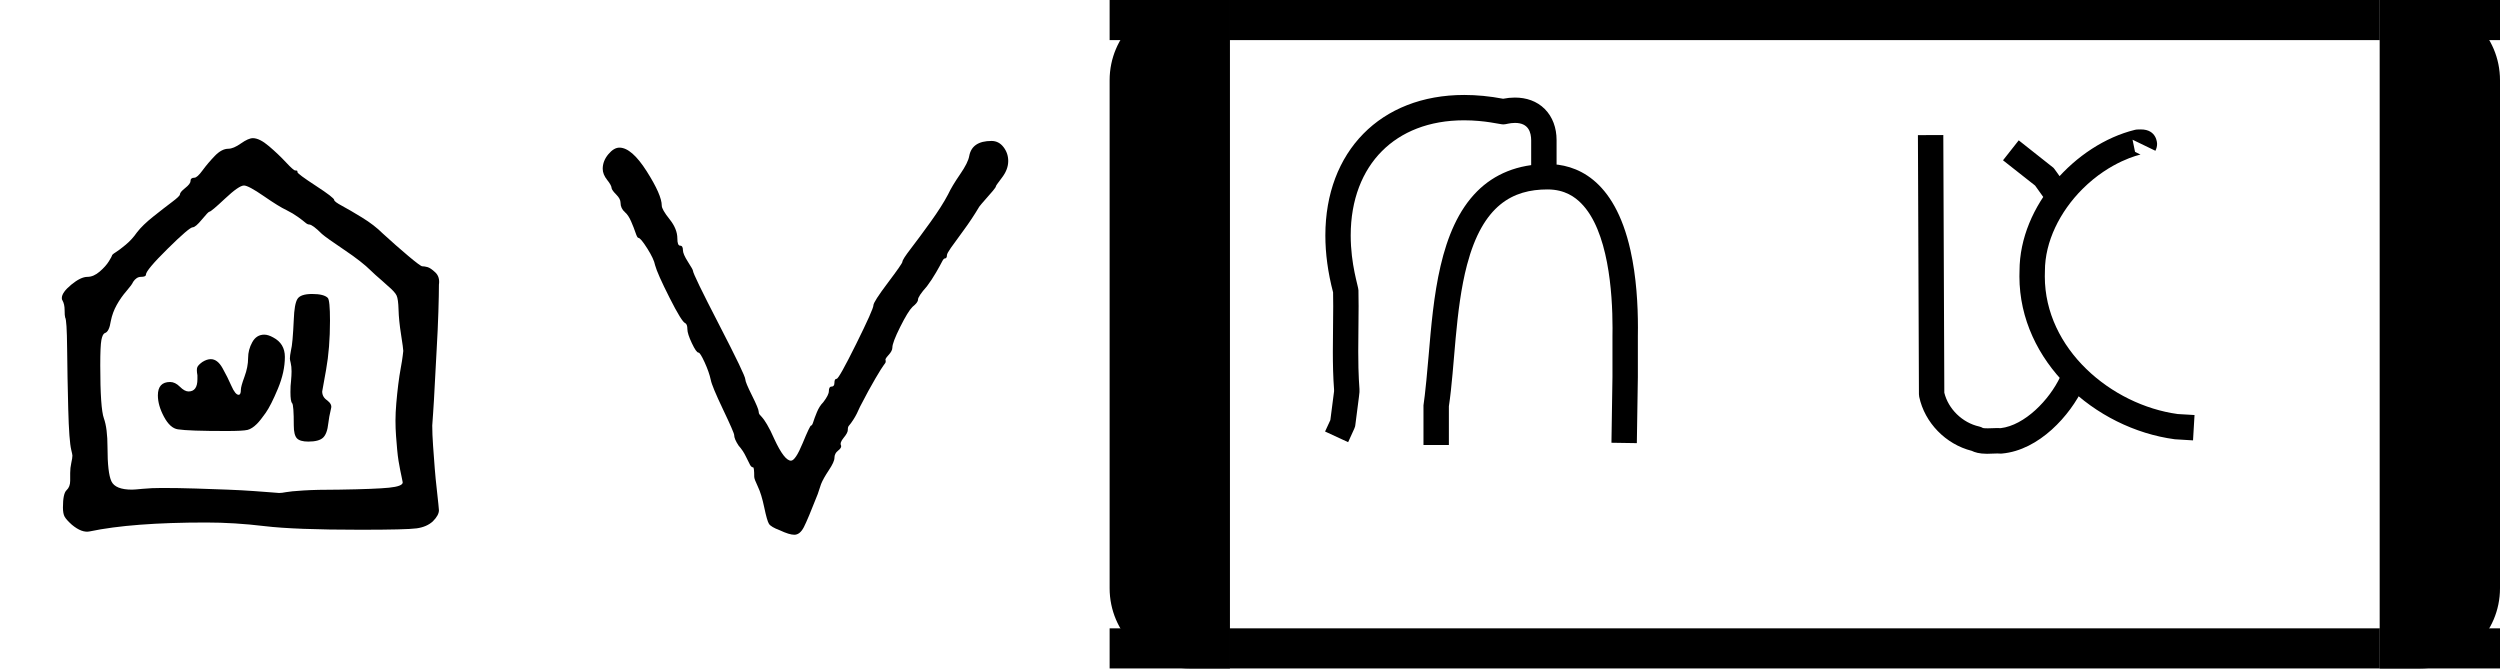
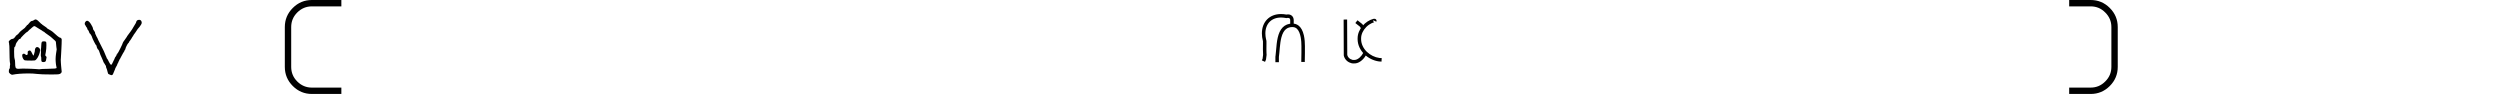
- <svg xmlns="http://www.w3.org/2000/svg" version="1.1" width="3740" height="1000" viewBox="0 0 3740 1000">
+ <svg xmlns="http://www.w3.org/2000/svg" version="1.1" width="26606" height="1000" viewBox="0 0 26606 1000">
  <path d="M126 137Q126 137 126 151Q126 160 128.0 169.0Q130 178 130 182Q130 184 128 192Q124 208 122.5 266.0Q121 324 120.5 375.0Q120 426 117 430Q116 433 116.0 443.5Q116 454 112 461Q111 462 111 465Q111 475 128.0 489.0Q145 503 157 503Q168 503 179.0 512.5Q190 522 195.5 531.0Q201 540 201 541Q201 543 207.5 547.0Q214 551 225.5 560.5Q237 570 246 583Q256 596 275.5 611.5Q295 627 309.0 637.5Q323 648 323 651Q323 655 332.5 662.5Q342 670 342 675Q342 681 349 681Q354 681 363.5 694.0Q373 707 385.5 720.0Q398 733 410 733Q419 733 432.5 742.5Q446 752 454 752Q466 752 483.0 737.5Q500 723 513.5 708.5Q527 694 530 694Q533 694 533.5 693.5Q534 693 534 691Q534 688 567.0 666.5Q600 645 600 641Q600 638 614.0 630.5Q628 623 650.0 609.5Q672 596 687 581Q711 559 733.0 540.5Q755 522 758 522Q762 522 767.5 520.5Q773 519 781.5 511.0Q790 503 788 489Q788 472 787.0 440.0Q786 408 784.0 374.0Q782 340 780.5 309.0Q779 278 777.5 257.5Q776 237 776 236Q776 221 777.5 199.5Q779 178 780.5 159.0Q782 140 784.0 123.0Q786 106 787.0 95.0Q788 84 788 84Q788 75 777 64Q766 54 748.0 51.5Q730 49 647 49Q529 49 475.0 55.5Q421 62 370 62Q237 62 161 46Q147 43 129 58Q119 67 116.0 72.5Q113 78 113 89Q113 114 119.5 120.0Q126 126 126 137ZM291 124Q320 124 351.5 123.0Q383 122 408.5 121.0Q434 120 455.0 118.5Q476 117 488.5 116.0Q501 115 501 115Q506 115 513.5 116.5Q521 118 544.5 119.5Q568 121 609 121Q674 122 698.5 124.5Q723 127 723 134Q723 134 722.5 136.5Q722 139 721.0 144.0Q720 149 718.5 156.0Q717 163 715.5 172.5Q714 182 713.0 193.0Q712 204 711.0 217.5Q710 231 710 245Q710 259 711.5 276.5Q713 294 715.0 310.0Q717 326 719.5 339.5Q722 353 723.0 361.5Q724 370 724 370Q724 374 720.0 399.5Q716 425 715.5 444.0Q715 463 712.0 469.5Q709 476 696 487Q693 490 686.0 496.0Q679 502 674.0 506.5Q669 511 666 514Q650 530 618.0 551.5Q586 573 578 580Q561 597 555 597Q552 597 548.0 600.5Q544 604 535.0 610.5Q526 617 514 623Q501 629 473.5 648.0Q446 667 438 667Q429 667 404.0 643.5Q379 620 376 620Q374 620 362.5 606.0Q351 592 346 592Q340 592 301.0 553.5Q262 515 262 507Q262 503 253 503Q245 503 239 494Q237 489 227.0 477.5Q217 466 209.5 452.5Q202 439 199 424Q196 404 188 402Q184 400 182.0 389.5Q180 379 180 344Q180 267 186.5 249.0Q193 231 193 197Q193 151 200.0 136.0Q207 121 237 121Q241 121 256.5 122.5Q272 124 291 124Z" transform="translate(0.00,833.33) scale(0.8333,-0.8333)" fill="#000000" />
  <path d="m 432.427,-300.259 c 0,-4 2.167,-11.833 6.5,-23.5 4.333,-11.667 6.5,-22.833 6.5,-33.5 0,-10 2.5,-19.5 7.5,-28.5 5,-9 12.167,-13.5 21.5,-13.5 4.667,0 10,1.667 16,5 14,7.333 21,19 21,35 0,18 -4.167,37 -12.5,57 -8.333,20 -15.667,34.5 -22,43.5 -6.333,9 -11.5,15.5 -15.5,19.5 -6,6 -11.667,9.667 -17,11 -5.333,1.333 -18,2 -38,2 -45.333,0 -74.333,-1 -87,-3 -9.333,-1.333 -17.667,-8.833 -25,-22.5 -7.333,-13.667 -11,-26.5 -11,-38.5 0,-16 7.333,-24 22,-24 6,0 11.833,2.833 17.5,8.5 5.667,5.667 10.833,8.5 15.5,8.5 10.667,0 16,-7.333 16,-22 v -7 c -1.333,-7.333 -1.333,-12.333 0,-15 1.333,-2.667 4.333,-5.667 9,-9 5.333,-3.333 10.333,-5 15,-5 8,0 15,5.333 21,16 6,10.667 11.333,21.333 16,32 4.667,10.667 9,16 13,16 2.667,0 4,-3 4,-9 z m 95,-126 c 0.667,-18.667 2.833,-31 6.5,-37 3.667,-6 12.5,-9 26.5,-9 14,0 23.333,2.333 28,7 2.667,2.667 4,16.333 4,41 0,32.667 -2.333,62 -7,88 l -7,39 c 0,6.667 3,12 9,16 6,4.667 8.333,9.333 7,14 -2.667,11.333 -4.333,20.333 -5,27 -1.333,12.667 -4.5,21.333 -9.5,26 -5,4.667 -13.833,7 -26.5,7 -10,0 -16.833,-2 -20.5,-6 -3.667,-4 -5.5,-11.667 -5.5,-23 0,-24.667 -1,-38 -3,-40 -2,-2 -3,-8.667 -3,-20 0,-8 0.333,-14.333 1,-19 0.667,-7.333 1,-13.333 1,-18 0,-6 -0.5,-11 -1.5,-15 -1,-4 -1.5,-6.667 -1.5,-8 0,-3.333 0.667,-8.333 2,-15 2,-7.333 3.667,-25.667 5,-55 z" transform="translate(0.00,833.33) scale(0.8333,0.8333)" fill="#000000" />
  <path d="M116 735Q138 735 165.0 692.5Q192 650 192 631Q192 624 206.0 606.5Q220 589 220 572Q220 559 225.0 559.0Q230 559 230 551Q230 544 239.0 530.0Q248 516 248 514Q248 508 295.0 417.0Q342 326 342 319Q342 314 354.0 290.0Q366 266 366 261Q366 258 367.5 256.0Q369 254 372.0 251.0Q375 248 381.0 238.0Q387 228 394 212Q412 173 424 173Q432 173 445.0 204.5Q458 236 460 236Q462 236 464.0 242.5Q466 249 470.5 260.0Q475 271 482 278Q492 291 492 298Q492 306 497.0 306.0Q502 306 502.0 313.0Q502 320 506 320Q510 320 541.0 382.5Q572 445 572 452Q572 458 598.0 492.5Q624 527 624 530Q624 534 639.0 553.5Q654 573 674.5 601.5Q695 630 706 651Q713 666 727.5 687.0Q742 708 744 720Q749 747 784 747Q797 747 805.5 736.0Q814 725 814 711Q814 696 803.0 681.5Q792 667 792 666Q792 664 786.5 657.5Q781 651 773.0 642.0Q765 633 762 629Q749 607 733.5 586.0Q718 565 711.0 555.0Q704 545 704 542Q704 536 700 536Q698 536 695.0 530.0Q692 524 684.5 511.0Q677 498 668 486Q652 468 652 462Q652 457 642 449Q634 441 620.0 413.0Q606 385 606 376Q606 370 599.0 362.5Q592 355 594 353Q594 352 594 350Q594 349 590.5 344.5Q587 340 575.5 320.5Q564 301 548 270Q542 256 536.5 247.5Q531 239 529.0 237.0Q527 235 526.5 233.0Q526 231 526 228Q526 223 518.5 214.0Q511 205 514 200Q515 196 508.5 191.0Q502 186 502 178Q502 171 492.0 156.0Q482 141 478 131Q476 125 472 113Q454 67 447.0 53.5Q440 40 430 40Q421 40 404 48Q388 54 384.5 59.5Q381 65 376 89Q371 113 364.5 126.5Q358 140 358 144Q358 161 356 161Q353 161 350.5 165.5Q348 170 343.0 180.5Q338 191 330 200Q322 212 322 219Q322 223 302.0 265.0Q282 307 280 318Q277 332 269.0 349.5Q261 367 258 367Q254 367 246.0 384.0Q238 401 238 409Q238 418 234 420Q228 422 206.0 465.5Q184 509 180 524Q178 535 166.0 554.0Q154 573 150 573Q148 573 145.0 582.0Q142 591 137.0 602.5Q132 614 126 619Q118 626 118 636Q118 643 110.5 650.5Q103 658 102 662Q102 667 94.0 677.0Q86 687 86 697Q86 711 96.0 723.0Q106 735 116 735Z" transform="translate(830.00,833.33) scale(0.8333,-0.8333)" fill="#000000" />
-   <path d="M 1840.0 0 H 1780.0 A 120 120 0 0 0 1660.0 120 V 880 A 120 120 0 0 0 1780.0 1000 H 1840.0 Z" fill="#000000" />
-   <path d="M 3560.0 0 H 3620.0 A 120 120 0 0 1 3740.0 120 V 880 A 120 120 0 0 1 3620.0 1000 H 3560.0 Z" fill="#000000" />
-   <rect x="1660.00" y="0.00" width="180.00" height="60.00" fill="#000000" />
-   <rect x="1660.00" y="940.00" width="180.00" height="60.00" fill="#000000" />
-   <rect x="1840.00" y="0.00" width="1720.00" height="60.00" fill="#000000" />
-   <rect x="1840.00" y="940.00" width="1720.00" height="60.00" fill="#000000" />
-   <rect x="3560.00" y="0.00" width="180.00" height="60.00" fill="#000000" />
-   <rect x="3560.00" y="940.00" width="180.00" height="60.00" fill="#000000" />
-   <path d="M 108.86,305.66 C 108.86,140.71 217.05,29.02 382.26,29.02 C 406.69,29.02 432.26,31.46 458.75,36.48 C 466.58,34.95 474.37,34.15 481.97,34.15 C 504.36,34.15 525.15,41.06 540.69,56.60 C 556.29,72.20 564.00,93.97 564.00,117.76 C 564.00,198.00 564.00,198.00 564.00,198.00 L 514.00,198.00 L 514.00,118.13 C 513.84,103.00 509.17,84.05 482.21,84.05 C 470.85,84.05 465.10,87.00 459.00,87.00 C 452.60,87.00 423.64,78.92 381.75,78.92 C 312.70,78.92 258.11,101.70 220.49,139.32 C 181.81,178.00 158.76,234.92 158.76,305.48 C 158.76,363.36 173.81,405.43 173.99,413.43 C 174.23,423.87 174.31,434.33 174.31,444.78 C 174.31,445.67 173.61,532.64 173.61,533.63 C 173.61,585.78 176.00,603.58 176.00,608.00 L 176.00,614.00 C 176.00,615.62 176.00,615.62 167.79,679.22 C 167.30,683.02 167.30,683.02 153.70,712.49 C 153.70,712.49 108.30,691.54 108.30,691.51 L 118.70,668.98 L 126.00,612.38 L 126.00,608.97 C 124.12,584.19 123.61,559.12 123.61,534.10 C 123.61,533.20 124.32,445.72 124.32,444.72 C 124.32,435.58 124.25,426.52 124.07,417.55 C 113.84,378.59 108.86,341.04 108.86,305.66  Z M 352.00,718.00 L 302.00,718.00 L 302.00,640.00 C 302.00,639.03 305.44,621.22 312.06,543.07 C 321.82,427.82 333.32,293.02 407.76,218.57 C 441.23,185.11 487.33,164.99 546.36,164.99 C 600.67,164.99 677.60,192.32 709.46,334.91 C 721.26,387.71 724.14,443.07 724.14,486.85 C 724.14,492.87 724.09,498.67 724.00,504.21 L 724.00,584.39 L 721.99,714.39 L 672.01,713.62 L 674.00,583.81 L 674.00,503.57 C 674.09,498.51 674.14,493.23 674.14,487.76 C 674.14,417.46 665.81,295.69 612.01,241.89 C 600.85,230.73 580.92,214.98 546.17,214.98 C 478.05,214.98 418.91,245.23 387.76,363.33 C 364.12,452.96 363.73,564.23 352.00,641.91 L 352.00,718.00 Z" transform="translate(1900.00,120.00) scale(0.76,0.76)" fill="#000000" />
-   <path d="M 326.60,734.72 C 319.64,734.72 313.08,735.35 306.03,735.35 C 290.50,735.35 281.70,732.36 275.98,729.55 C 224.69,716.66 183.34,674.17 172.55,623.21 C 172.19,621.52 172.01,619.81 172.01,618.10 L 170.01,108.10 L 219.99,107.90 L 221.98,615.13 C 229.75,646.90 257.23,674.19 290.47,681.61 C 293.10,682.19 295.73,683.21 298.09,684.65 C 299.15,684.96 302.66,685.22 307.62,685.22 C 315.16,685.22 319.66,684.67 326.22,684.67 C 328.33,684.67 330.53,684.73 332.84,684.89 C 379.92,679.45 428.74,629.60 450.36,583.40 C 450.36,583.40 495.64,604.58 495.64,604.60 C 470.04,659.35 408.74,728.48 335.19,734.90 C 334.46,734.96 333.73,735.00 333.00,735.00 C 330.45,735.00 330.78,734.72 326.60,734.72  Z M 337.51,157.62 L 368.45,118.35 C 435.62,171.26 435.62,171.26 436.68,172.32 C 438.15,173.80 438.15,173.80 469.36,217.49 L 428.67,246.55 L 400.72,207.43 C 400.72,207.43 337.55,157.65 337.51,157.62  Z M 608.92,96.87 C 640.41,96.87 640.78,124.23 640.78,125.50 C 640.78,130.07 639.66,134.44 637.50,138.91 L 592.49,117.11 L 597.39,141.00 L 608.17,146.48 C 606.84,146.50 548.86,159.22 493.93,214.15 C 449.45,258.62 419.99,317.66 419.99,375.50 C 419.99,375.64 419.99,375.79 420.00,376.00 C 420.00,377.19 419.79,380.45 419.79,386.20 C 419.79,529.02 550.65,639.25 681.43,657.10 L 714.48,659.05 L 711.54,708.95 C 676.59,706.90 676.59,706.90 675.67,706.77 C 518.21,685.79 369.80,553.70 369.80,386.23 C 369.80,382.68 369.87,379.12 370.00,375.48 C 370.00,246.47 480.72,126.37 596.99,97.73 C 598.96,97.25 600.98,97.00 603.00,97.00 C 603.18,97.00 603.37,97.01 603.55,97.01 C 603.60,97.01 608.32,96.87 608.92,96.87 Z" transform="translate(2740.00,120.00) scale(0.76,0.76)" fill="#000000" />
+   <path d="M 24.638,12.488 H 20.722 q -1.482,0 -2.54,-1.058 -1.058,-1.058 -1.058,-2.54 V 3.598 q 0,-1.482 1.058,-2.54 Q 19.241,4e-6 20.722,4e-6 h 3.916 V 0.847 H 20.722 q -1.132,0 -1.947,0.815 -0.804,0.804 -0.804,1.937 v 5.292 q 0,1.132 0.804,1.937 0.815,0.815 1.947,0.815 h 3.916 z" transform="translate(1660.00,0.00) scale(80.0747,80.0747)" fill="#000000" />
+   <path d="M 75.015,0.847 V 4e-6 h 13.123 v 0.847 z m 0,11.642 v -0.847 h 13.123 v 0.847 z" transform="translate(13268.47,0.00) scale(954.9133,80.0747)" fill="#000000" />
+   <path d="m 87.715,4e-6 h 2.857 q 1.482,0 2.54,1.058 1.058,1.058 1.058,2.54 v 5.292 q 0,1.482 -1.058,2.54 -1.058,1.058 -2.54,1.058 h -2.857 v -0.847 h 2.857 q 1.132,0 1.937,-0.815 0.815,-0.804 0.815,-1.937 V 3.598 q 0,-1.132 -0.815,-1.937 -0.804,-0.815 -1.937,-0.815 h -2.857 z" transform="translate(14997.28,0.00) scale(80.0747,80.0747)" fill="#000000" />
+   <path d="M 108.86,305.66 C 108.86,140.71 217.05,29.02 382.26,29.02 C 406.69,29.02 432.26,31.46 458.75,36.48 C 466.58,34.95 474.37,34.15 481.97,34.15 C 504.36,34.15 525.15,41.06 540.69,56.60 C 556.29,72.20 564.00,93.97 564.00,117.76 C 564.00,198.00 564.00,198.00 564.00,198.00 L 514.00,198.00 L 514.00,118.13 C 513.84,103.00 509.17,84.05 482.21,84.05 C 470.85,84.05 465.10,87.00 459.00,87.00 C 452.60,87.00 423.64,78.92 381.75,78.92 C 312.70,78.92 258.11,101.70 220.49,139.32 C 181.81,178.00 158.76,234.92 158.76,305.48 C 158.76,363.36 173.81,405.43 173.99,413.43 C 174.23,423.87 174.31,434.33 174.31,444.78 C 174.31,445.67 173.61,532.64 173.61,533.63 C 173.61,585.78 176.00,603.58 176.00,608.00 L 176.00,614.00 C 176.00,615.62 176.00,615.62 167.79,679.22 C 167.30,683.02 167.30,683.02 153.70,712.49 C 153.70,712.49 108.30,691.54 108.30,691.51 L 118.70,668.98 L 126.00,612.38 L 126.00,608.97 C 124.12,584.19 123.61,559.12 123.61,534.10 C 123.61,533.20 124.32,445.72 124.32,444.72 C 124.32,435.58 124.25,426.52 124.07,417.55 C 113.84,378.59 108.86,341.04 108.86,305.66  Z M 352.00,718.00 L 302.00,718.00 L 302.00,640.00 C 302.00,639.03 305.44,621.22 312.06,543.07 C 321.82,427.82 333.32,293.02 407.76,218.57 C 441.23,185.11 487.33,164.99 546.36,164.99 C 600.67,164.99 677.60,192.32 709.46,334.91 C 721.26,387.71 724.14,443.07 724.14,486.85 C 724.14,492.87 724.09,498.67 724.00,504.21 L 724.00,584.39 L 721.99,714.39 L 672.01,713.62 L 674.00,583.81 L 674.00,503.57 C 674.09,498.51 674.14,493.23 674.14,487.76 C 674.14,417.46 665.81,295.69 612.01,241.89 C 600.85,230.73 580.92,214.98 546.17,214.98 C 478.05,214.98 418.91,245.23 387.76,363.33 C 364.12,452.96 363.73,564.23 352.00,641.91 L 352.00,718.00 Z" transform="translate(13348.47,127.80) scale(0.7444,0.7444)" fill="#000000" />
+   <path d="M 326.60,734.72 C 319.64,734.72 313.08,735.35 306.03,735.35 C 290.50,735.35 281.70,732.36 275.98,729.55 C 224.69,716.66 183.34,674.17 172.55,623.21 C 172.19,621.52 172.01,619.81 172.01,618.10 L 170.01,108.10 L 219.99,107.90 L 221.98,615.13 C 229.75,646.90 257.23,674.19 290.47,681.61 C 293.10,682.19 295.73,683.21 298.09,684.65 C 299.15,684.96 302.66,685.22 307.62,685.22 C 315.16,685.22 319.66,684.67 326.22,684.67 C 328.33,684.67 330.53,684.73 332.84,684.89 C 379.92,679.45 428.74,629.60 450.36,583.40 C 450.36,583.40 495.64,604.58 495.64,604.60 C 470.04,659.35 408.74,728.48 335.19,734.90 C 334.46,734.96 333.73,735.00 333.00,735.00 C 330.45,735.00 330.78,734.72 326.60,734.72  Z M 337.51,157.62 L 368.45,118.35 C 435.62,171.26 435.62,171.26 436.68,172.32 C 438.15,173.80 438.15,173.80 469.36,217.49 L 428.67,246.55 L 400.72,207.43 C 400.72,207.43 337.55,157.65 337.51,157.62  Z M 608.92,96.87 C 640.41,96.87 640.78,124.23 640.78,125.50 C 640.78,130.07 639.66,134.44 637.50,138.91 L 592.49,117.11 L 597.39,141.00 L 608.17,146.48 C 606.84,146.50 548.86,159.22 493.93,214.15 C 449.45,258.62 419.99,317.66 419.99,375.50 C 419.99,375.64 419.99,375.79 420.00,376.00 C 420.00,377.19 419.79,380.45 419.79,386.20 C 419.79,529.02 550.65,639.25 681.43,657.10 L 714.48,659.05 L 711.54,708.95 C 676.59,706.90 676.59,706.90 675.67,706.77 C 518.21,685.79 369.80,553.70 369.80,386.23 C 369.80,382.68 369.87,379.12 370.00,375.48 C 370.00,246.47 480.72,126.37 596.99,97.73 C 598.96,97.25 600.98,97.00 603.00,97.00 C 603.18,97.00 603.37,97.01 603.55,97.01 C 603.60,97.01 608.32,96.87 608.92,96.87 Z" transform="translate(14172.88,127.80) scale(0.7444,0.7444)" fill="#000000" />
</svg>
